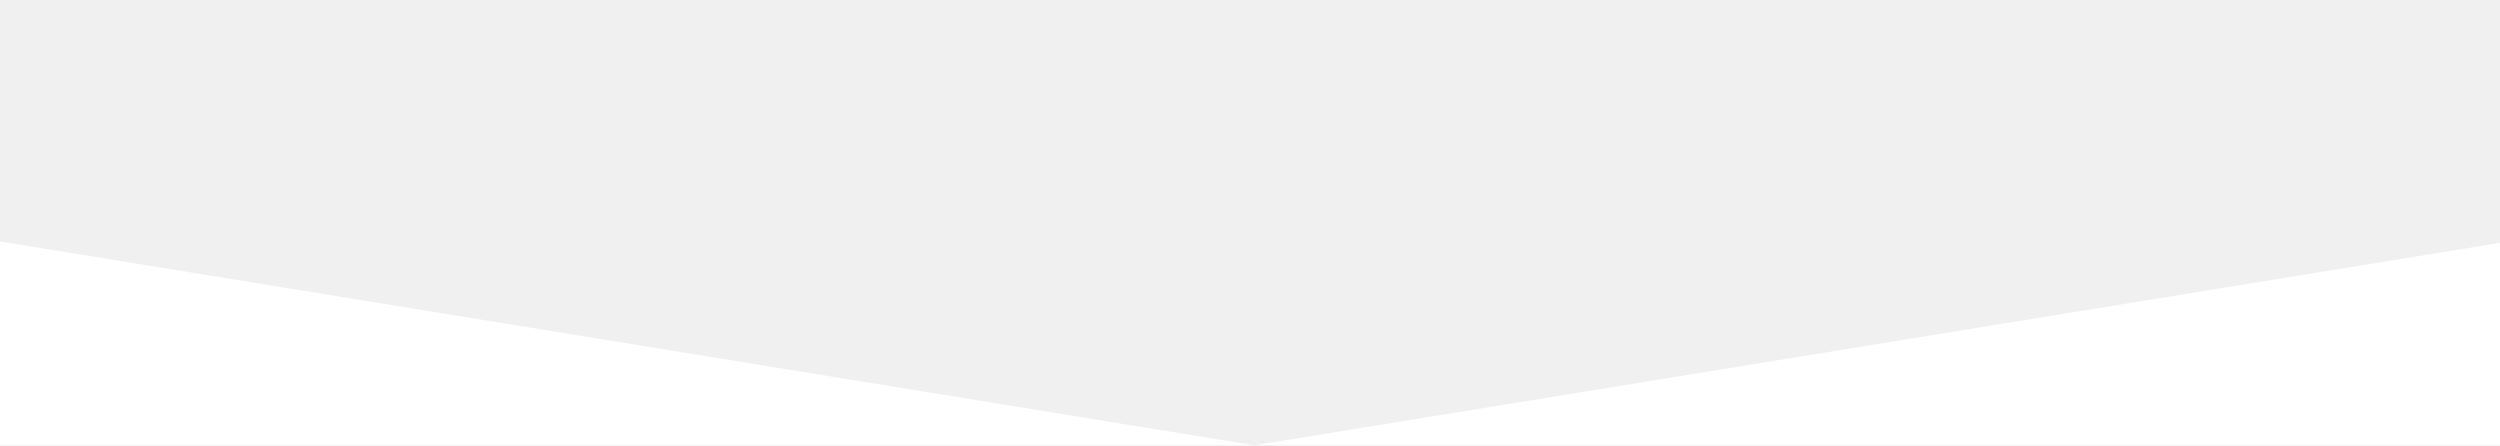
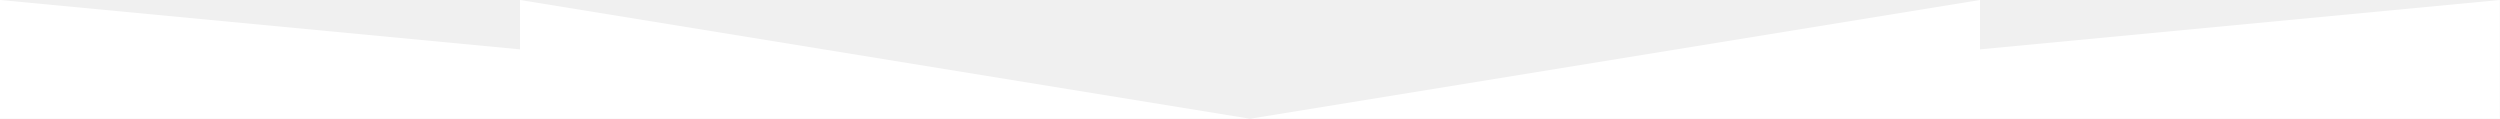
- <svg xmlns="http://www.w3.org/2000/svg" width="320" height="57" viewBox="0 0 320 57" fill="none">
-   <mask id="mask0_29492_885" style="mask-type:alpha" maskUnits="userSpaceOnUse" x="0" y="0" width="320" height="57">
-     <rect width="320" height="57" fill="#C4C4C4" />
-   </mask>
-   <g mask="url(#mask0_29492_885)">
-     <path d="M-190.171 23.7L-440 0V57H-190.171H160.55L-190.171 0V23.7Z" fill="white" />
-     <path d="M511.271 23.7V0L160.55 57H511.271H761V0L511.271 23.7Z" fill="white" />
-   </g>
+ <svg xmlns="http://www.w3.org/2000/svg" width="1200" height="57" viewBox="0 0 1200 57" fill="none">
+   <path d="M249.6 23.7L0 0V57H249.6H600L249.6 0V23.7Z" fill="white" />
+   <path d="M950.4 23.7V0L600 57H950.4H1199.9V0L950.4 23.7Z" fill="white" />
</svg>
